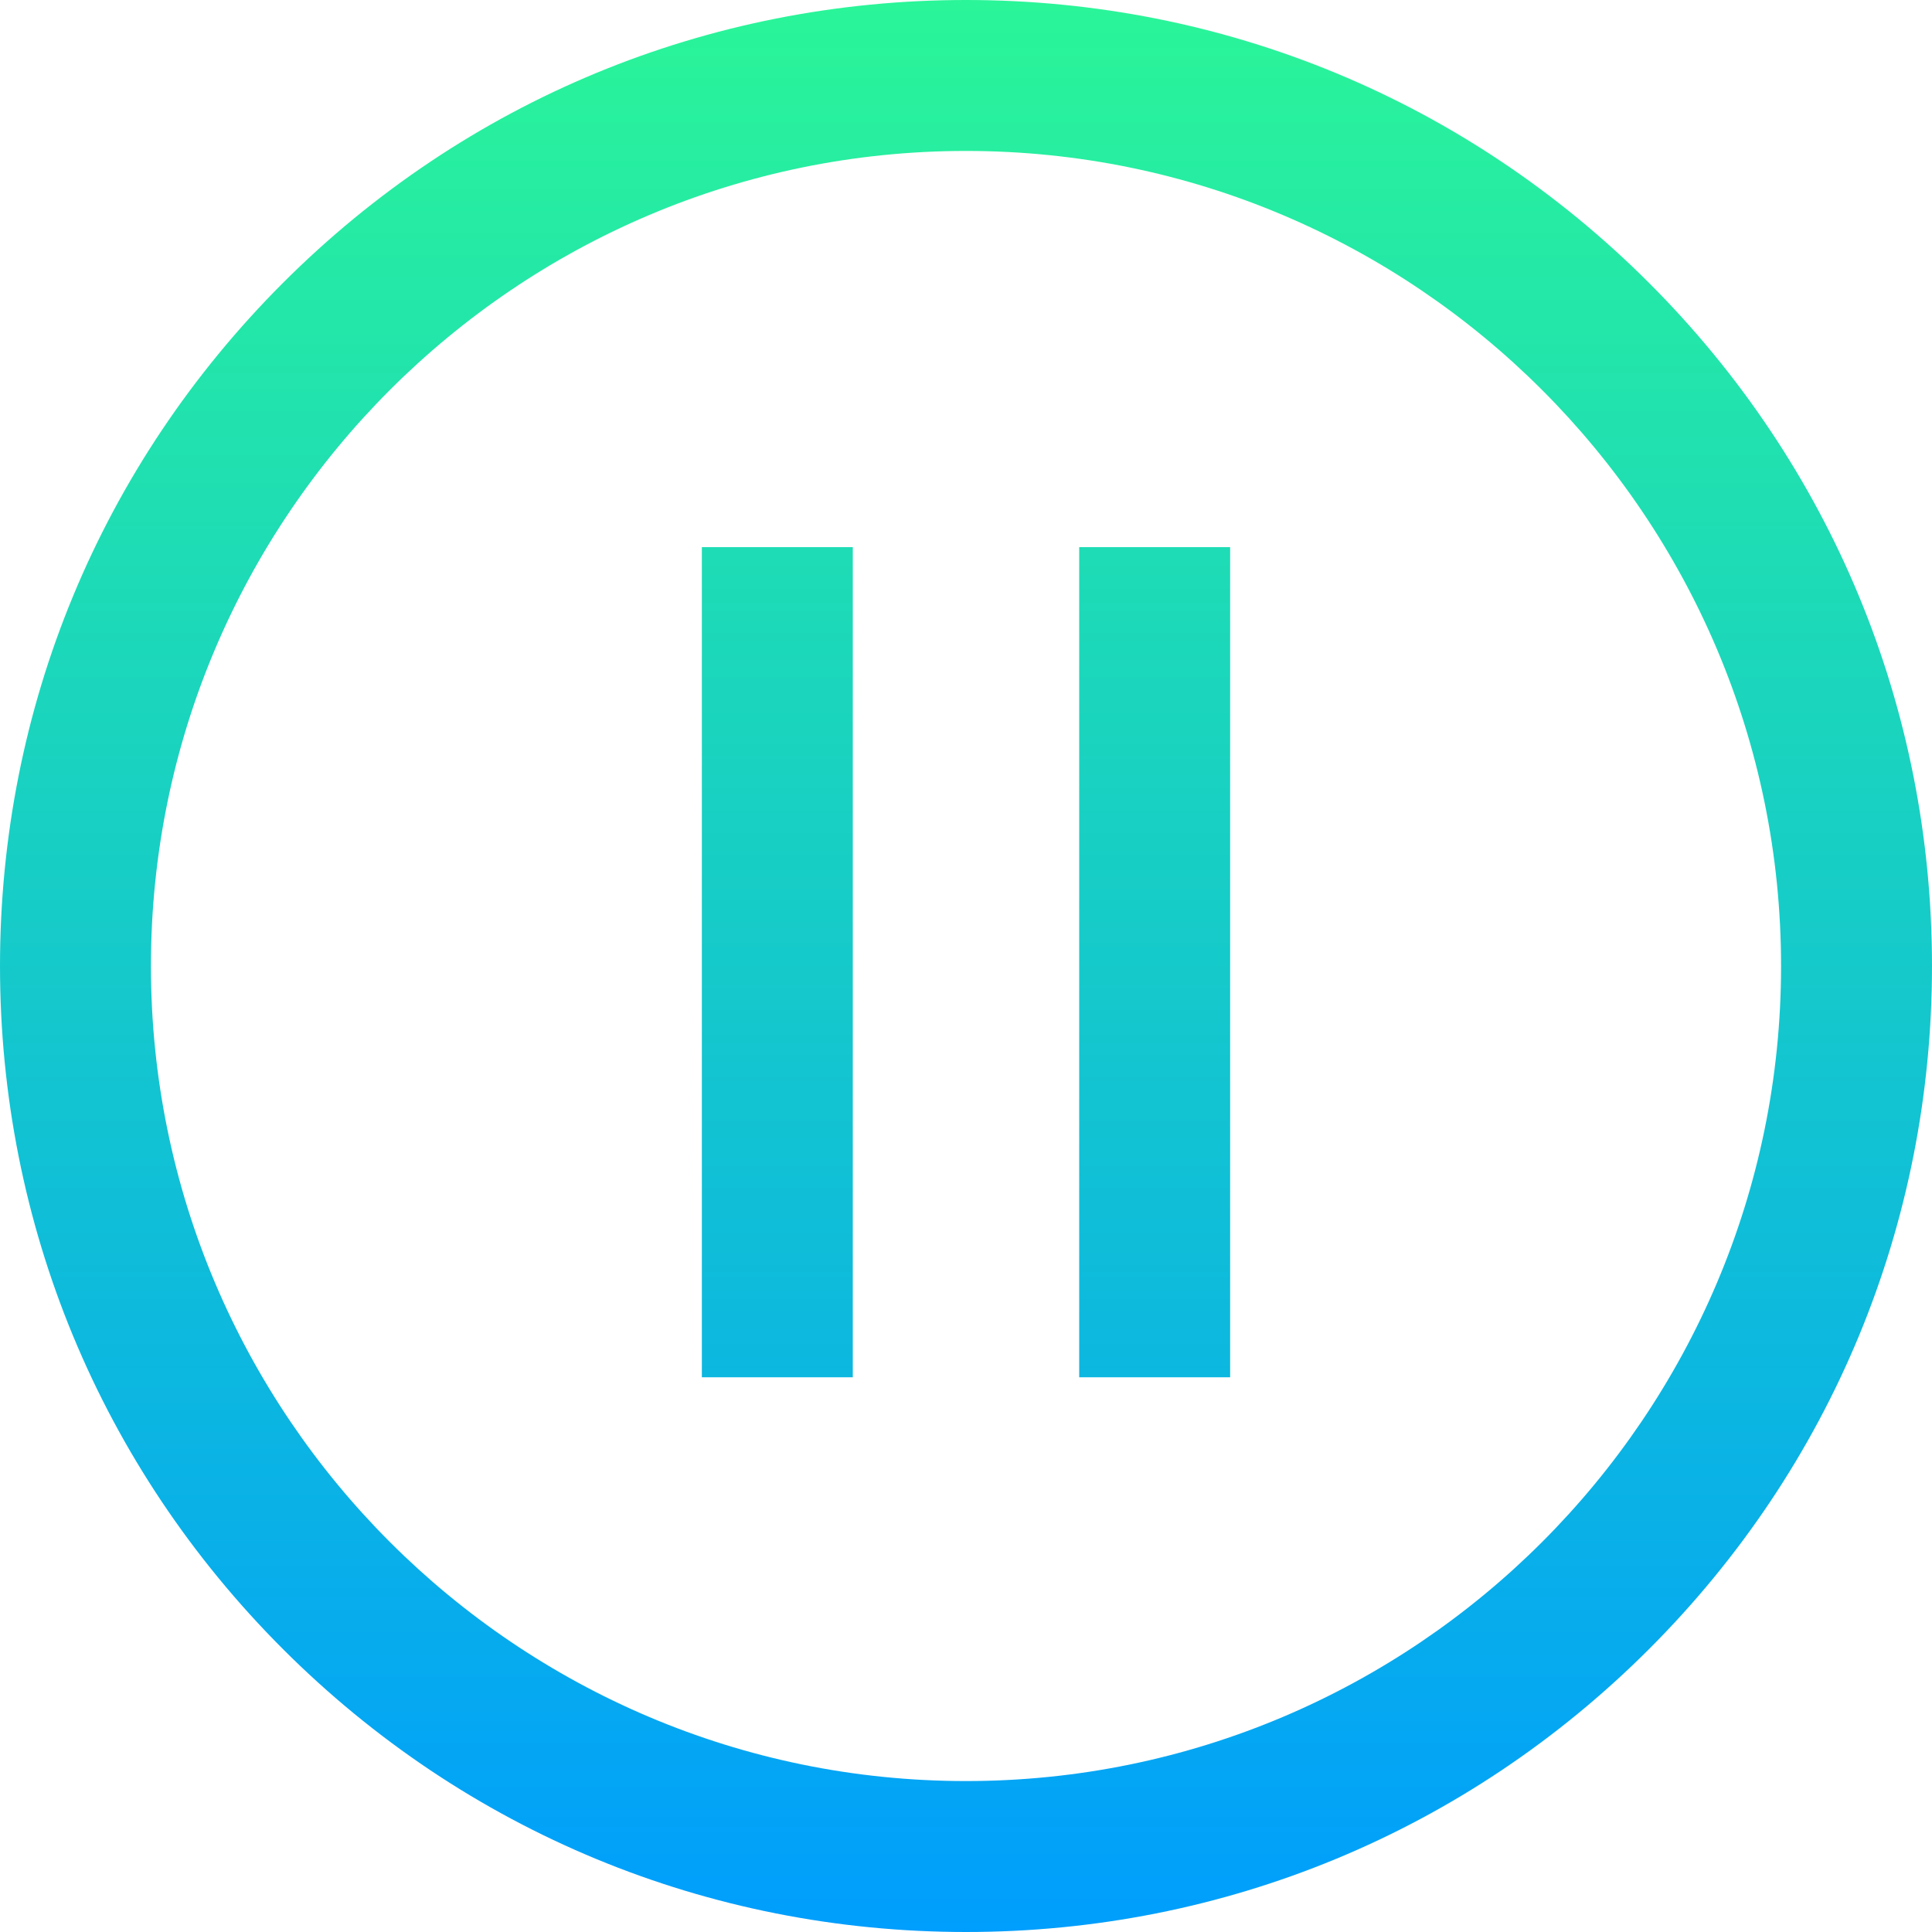
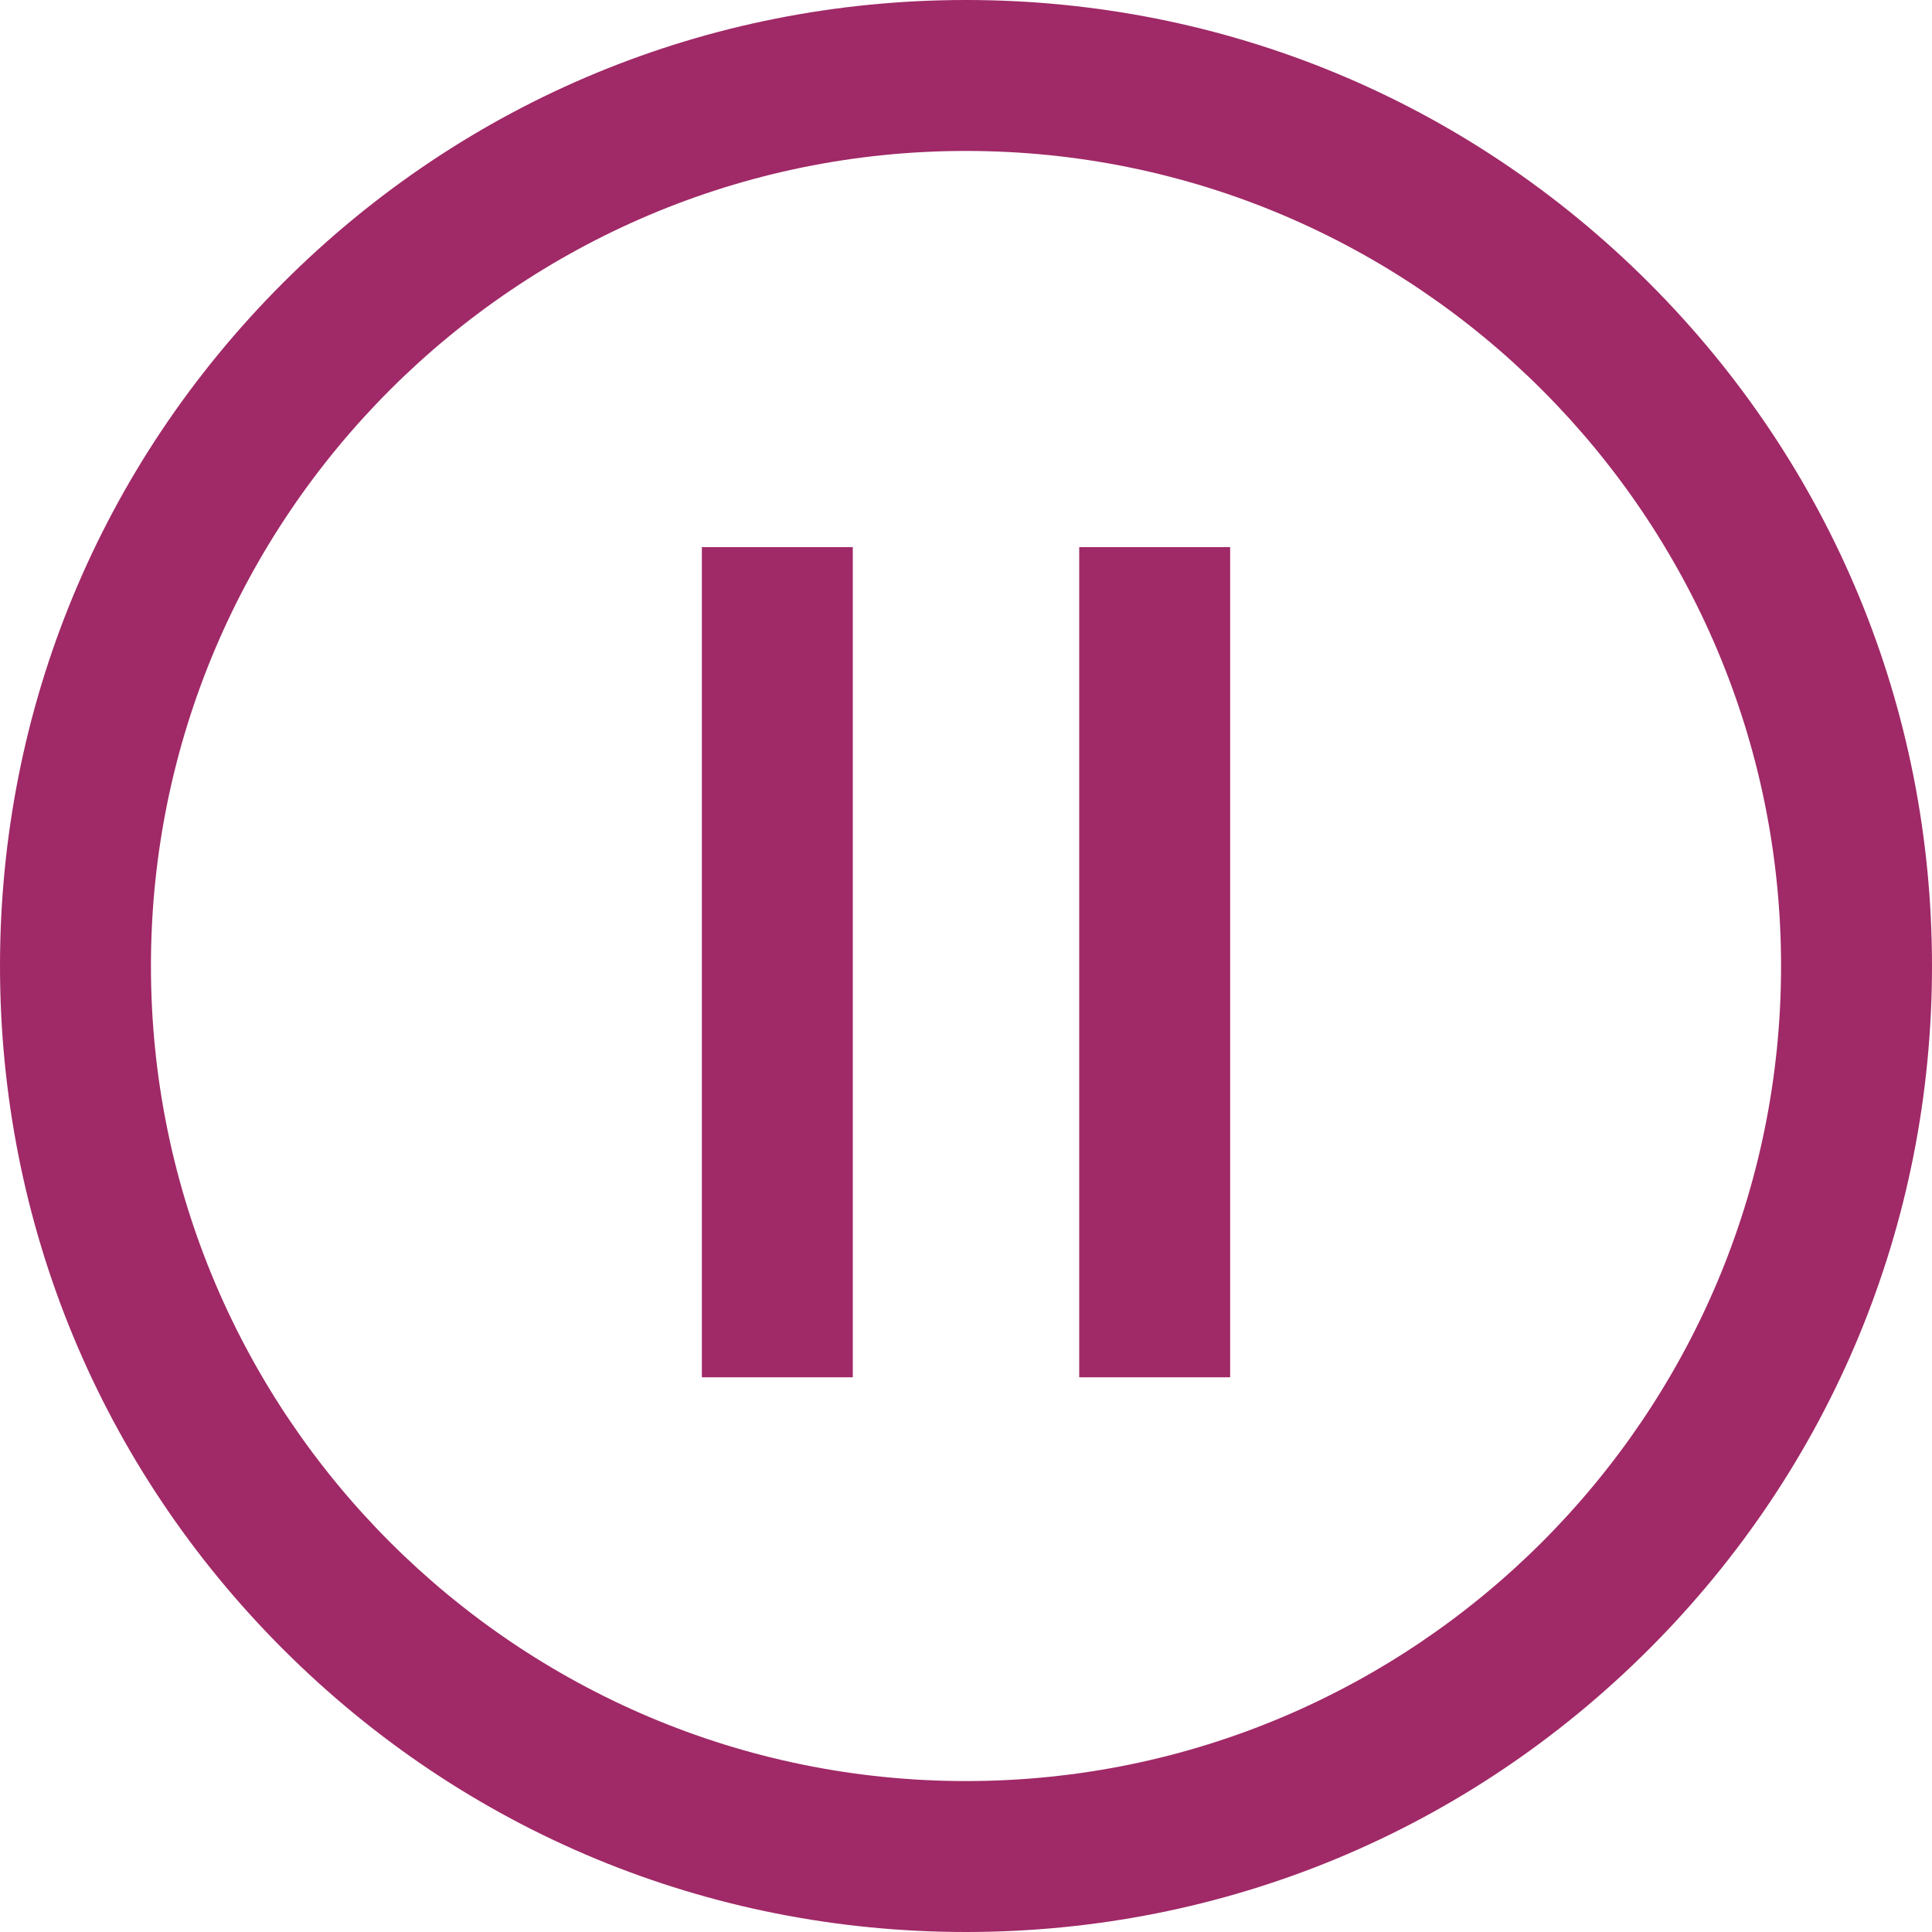
<svg xmlns="http://www.w3.org/2000/svg" viewBox="0 0 512 512">
-   <linearGradient id="pause" gradientUnits="userSpaceOnUse" x1="256" x2="256" y1="0" y2="512">
-     <stop offset="0" stop-color="#2af598" />
-     <stop offset="1" stop-color="#009efd" />
-   </linearGradient>
-   <path fill="url(#pause)" d="m256 512c-68.379 0-132.668-26.629-181.02-74.98-48.352-48.352-74.98-112.641-74.98-181.02s26.629-132.668 74.98-181.02c48.352-48.352 112.641-74.98 181.02-74.98s132.668 26.629 181.02 74.98c48.352 48.352 74.98 112.641 74.98 181.02s-26.629 132.668-74.98 181.02c-48.352 48.352-112.641 74.98-181.02 74.98zm0-472c-119.102 0-216 96.898-216 216s96.898 216 216 216 216-96.898 216-216-96.898-216-216-216zm-30 105h-40v220h40zm100 0h-40v220h40zm0 0" />
+   <path fill="#a02967" d="m256 512c-68.379 0-132.668-26.629-181.02-74.98-48.352-48.352-74.98-112.641-74.98-181.02s26.629-132.668 74.98-181.02c48.352-48.352 112.641-74.98 181.02-74.98s132.668 26.629 181.02 74.98c48.352 48.352 74.98 112.641 74.98 181.02s-26.629 132.668-74.98 181.02c-48.352 48.352-112.641 74.98-181.02 74.98zm0-472c-119.102 0-216 96.898-216 216s96.898 216 216 216 216-96.898 216-216-96.898-216-216-216zm-30 105h-40v220h40zm100 0h-40v220h40zm0 0" />
</svg>
